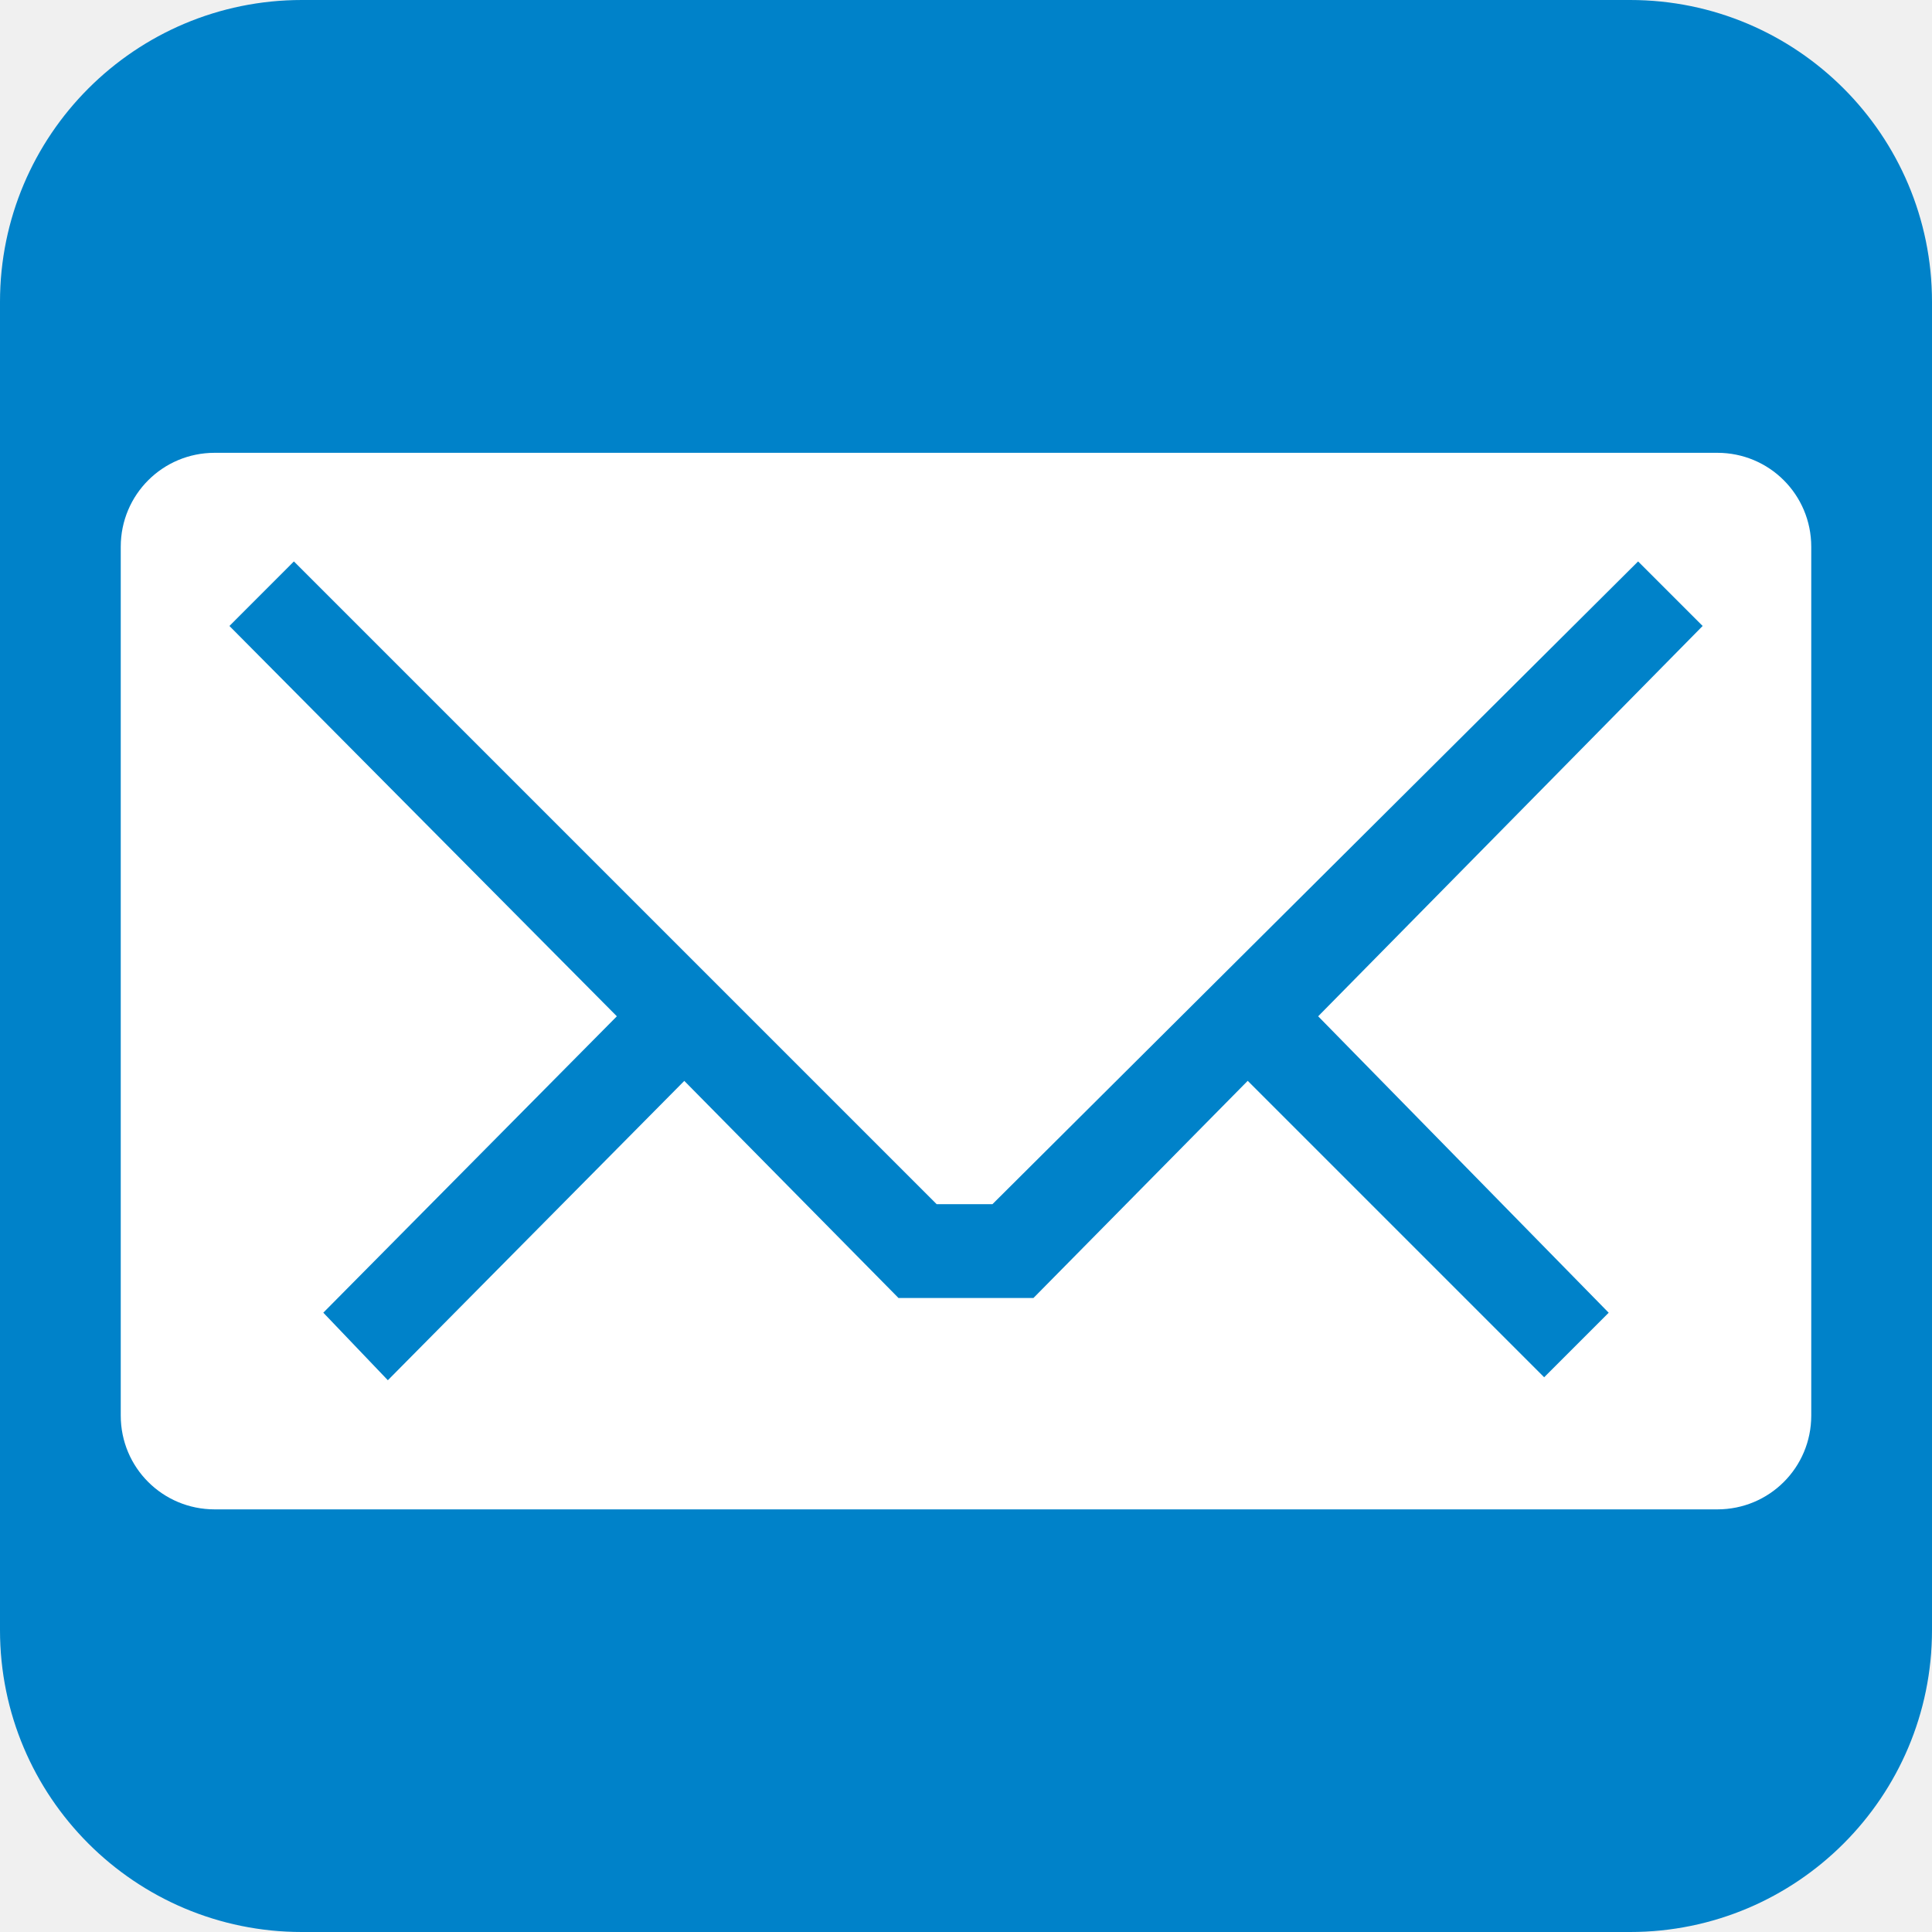
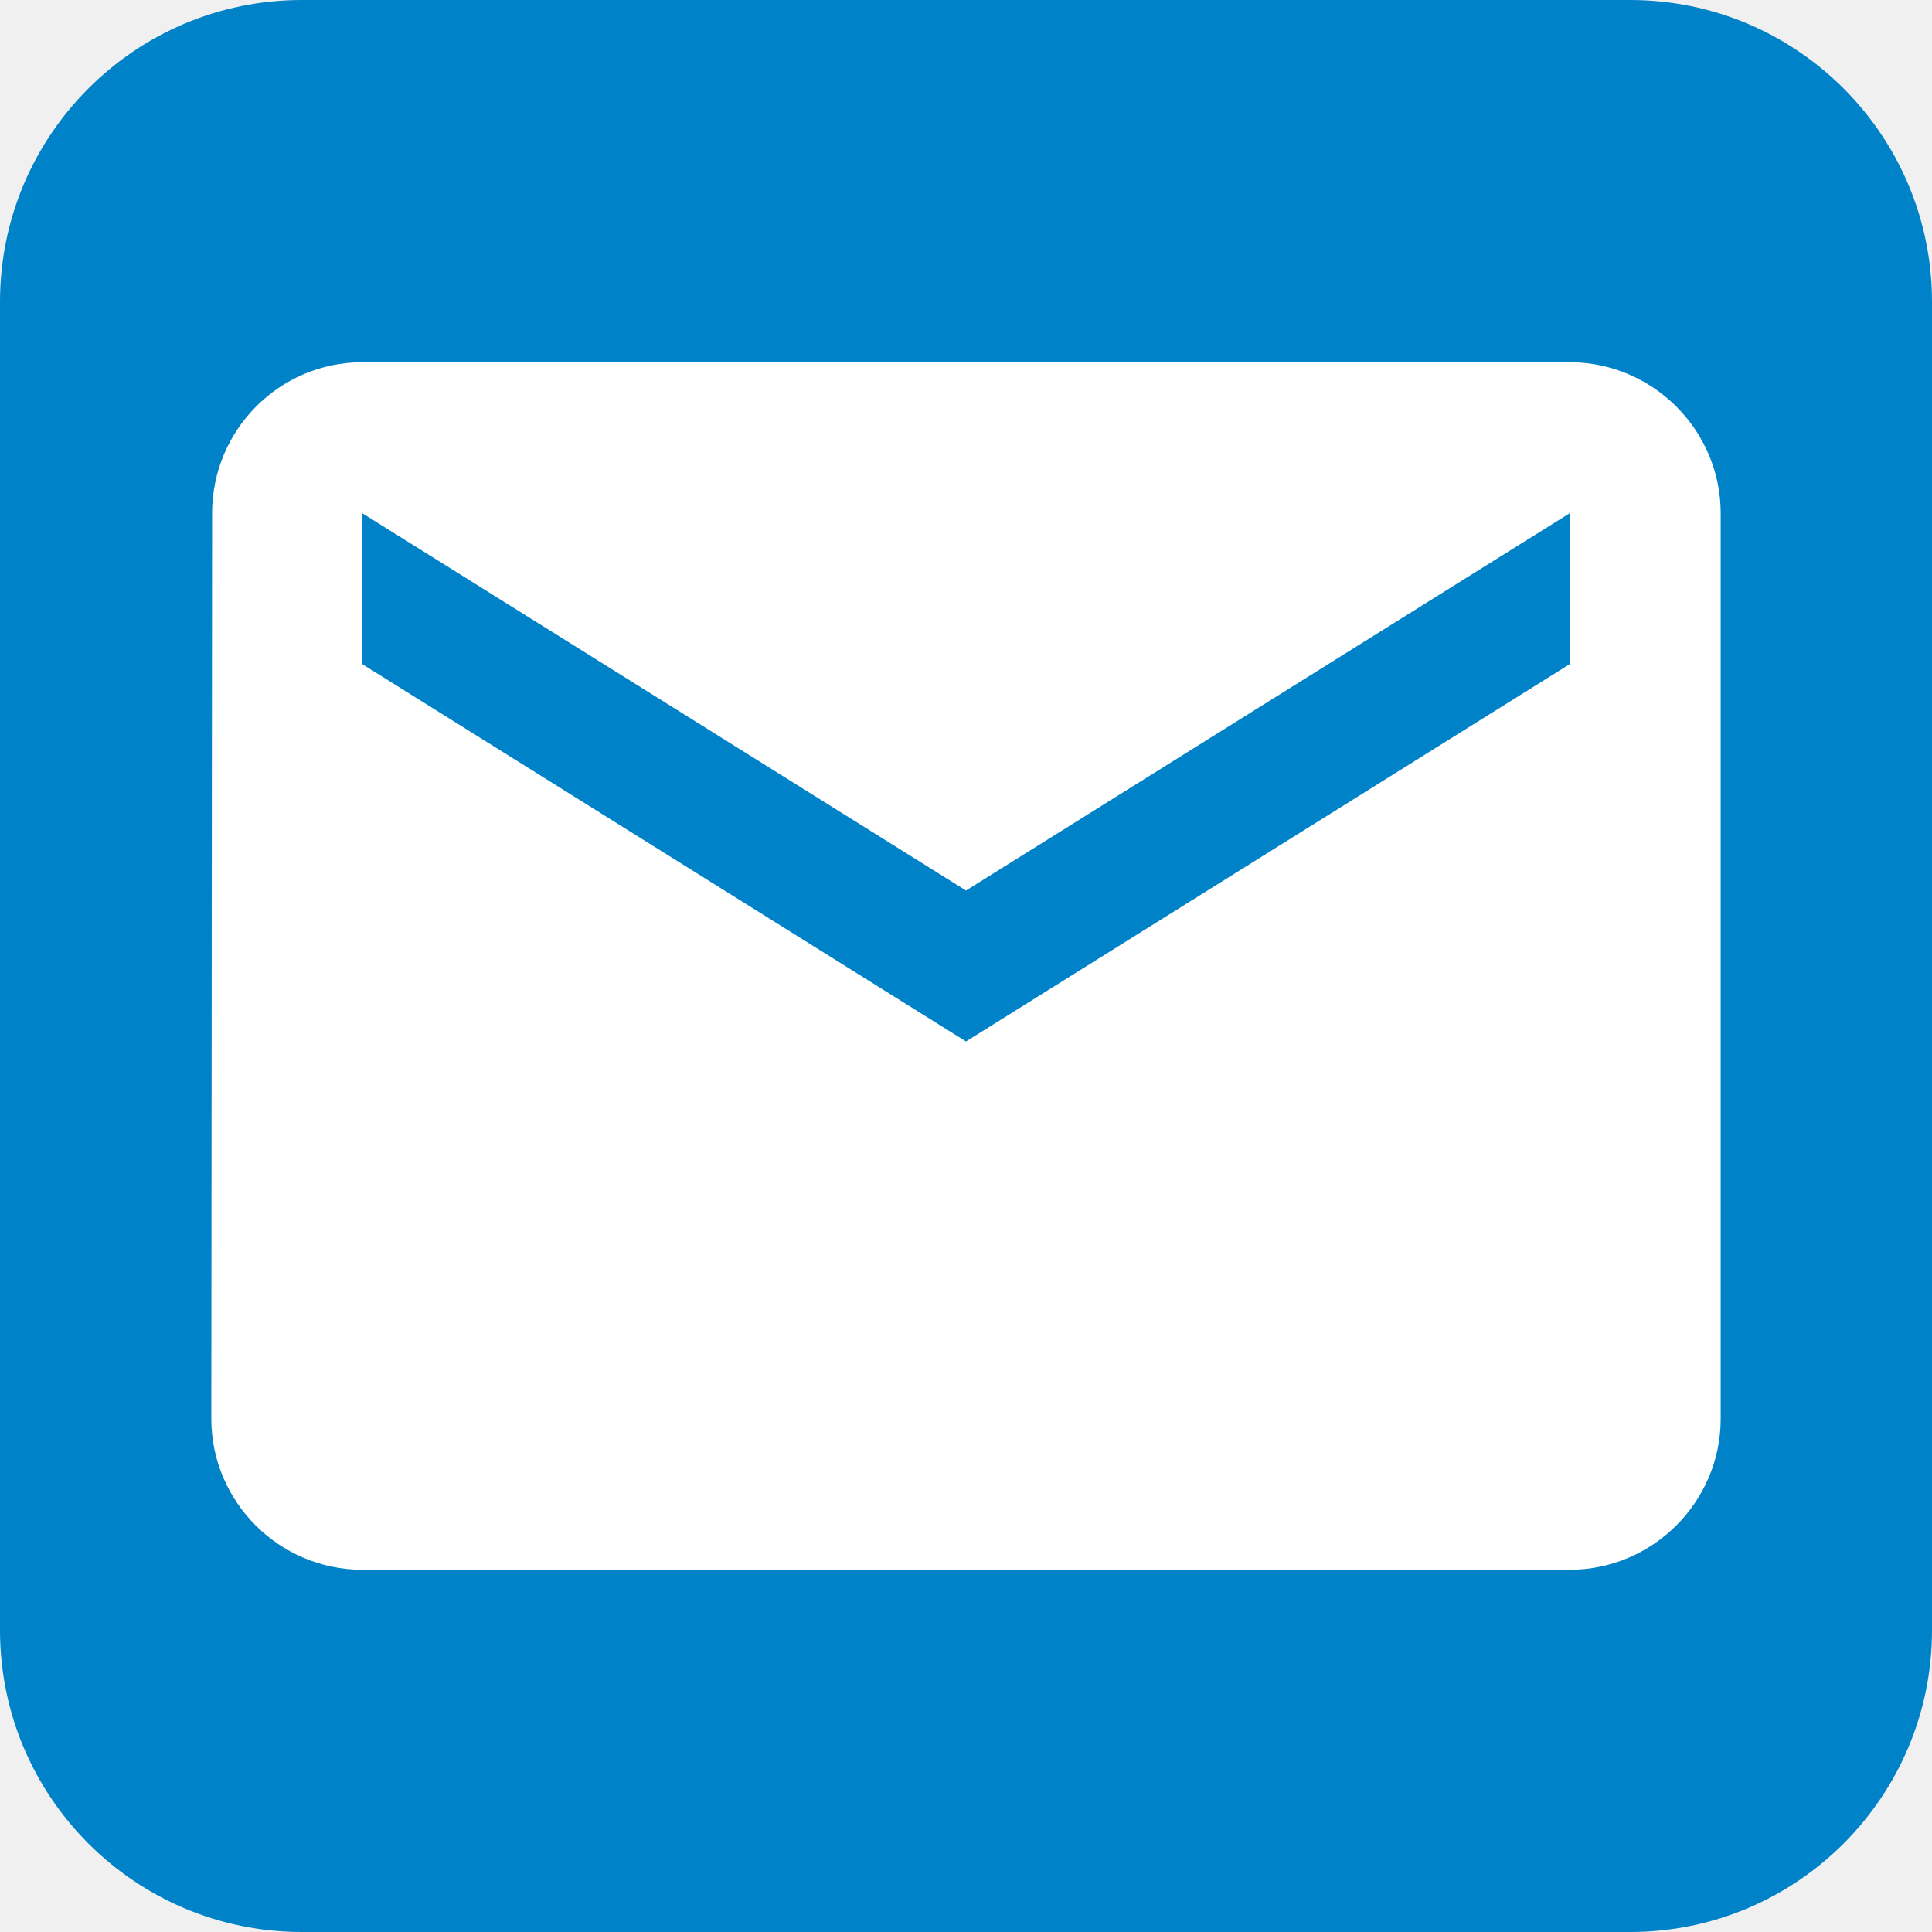
- <svg xmlns="http://www.w3.org/2000/svg" xml:space="preserve" x="0px" viewBox="0 0 32 32" width="32" enable-background="new 0 0 595.275 311.111" version="1.1" height="32" y="0px">
-   <rect fill="#0082c9" ry="5" x="0" width="32" rx="5" height="32" y="-0" />
-   <path fill="#fff" d="m3.556 7.5c-0.862 0-1.556 0.694-1.556 1.556v14.39c0 0.862 0.694 1.554 1.556 1.554h24.888c0.862 0 1.556-0.692 1.556-1.554v-14.39c0-0.862-0.694-1.556-1.556-1.556zm1.312 1.799 10.646 10.646h0.924l10.694-10.646 1.069 1.069-6.368 6.465 4.812 4.91-1.069 1.069-4.91-4.91-3.549 3.597h-2.235l-3.548-3.596-4.91 4.958-1.069-1.119 4.862-4.909-6.417-6.465z" />
+ <svg xmlns="http://www.w3.org/2000/svg" width="32" height="32" enable-background="new 0 0 595.275 311.111" version="1.1" viewBox="0 0 32 32" xml:space="preserve">
+   <rect width="32" height="32" rx="5" ry="5" fill="#0082c9" stroke-width=".25" />
+   <path d="m26 6h-20c-1.375 0-2.487 1.125-2.487 2.5l-0.013 15c0 1.375 1.125 2.5 2.5 2.5h20c1.375 0 2.5-1.125 2.5-2.5v-15c0-1.375-1.125-2.5-2.5-2.5zm0 5-10 6.25-10-6.25v-2.5l10 6.25 10-6.25z" fill="#fff" stroke-width="1.25" />
</svg>
